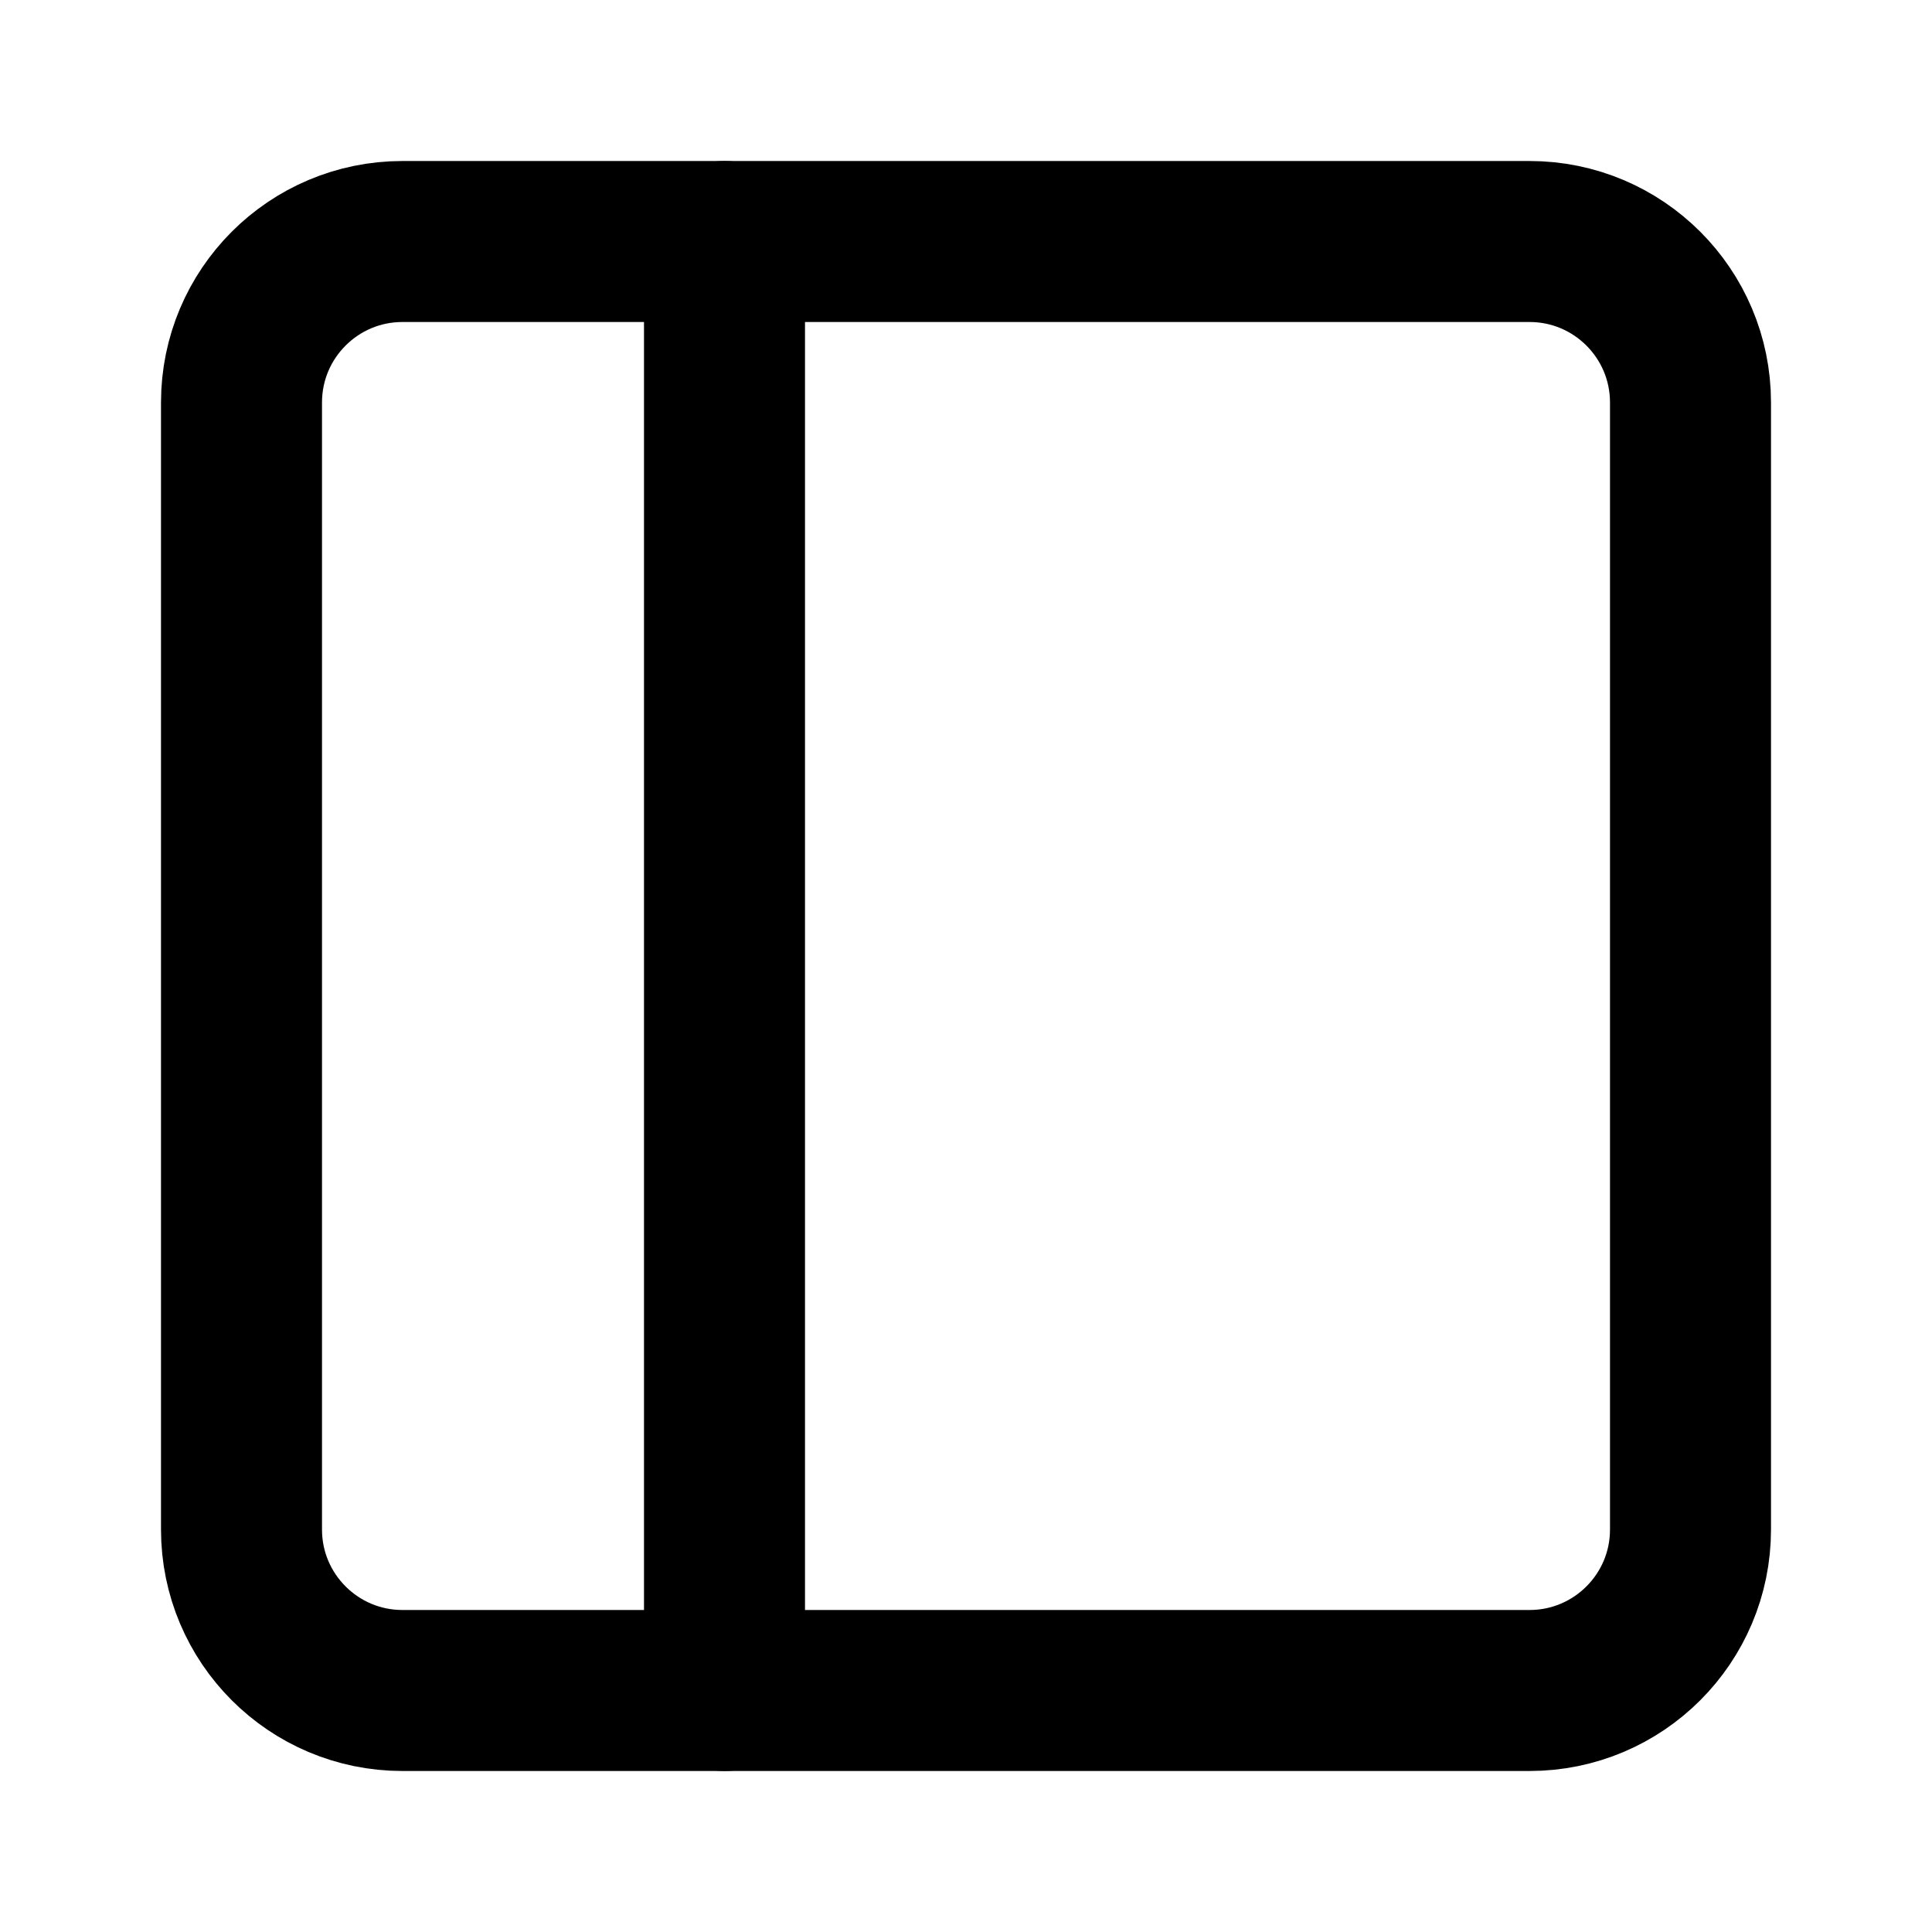
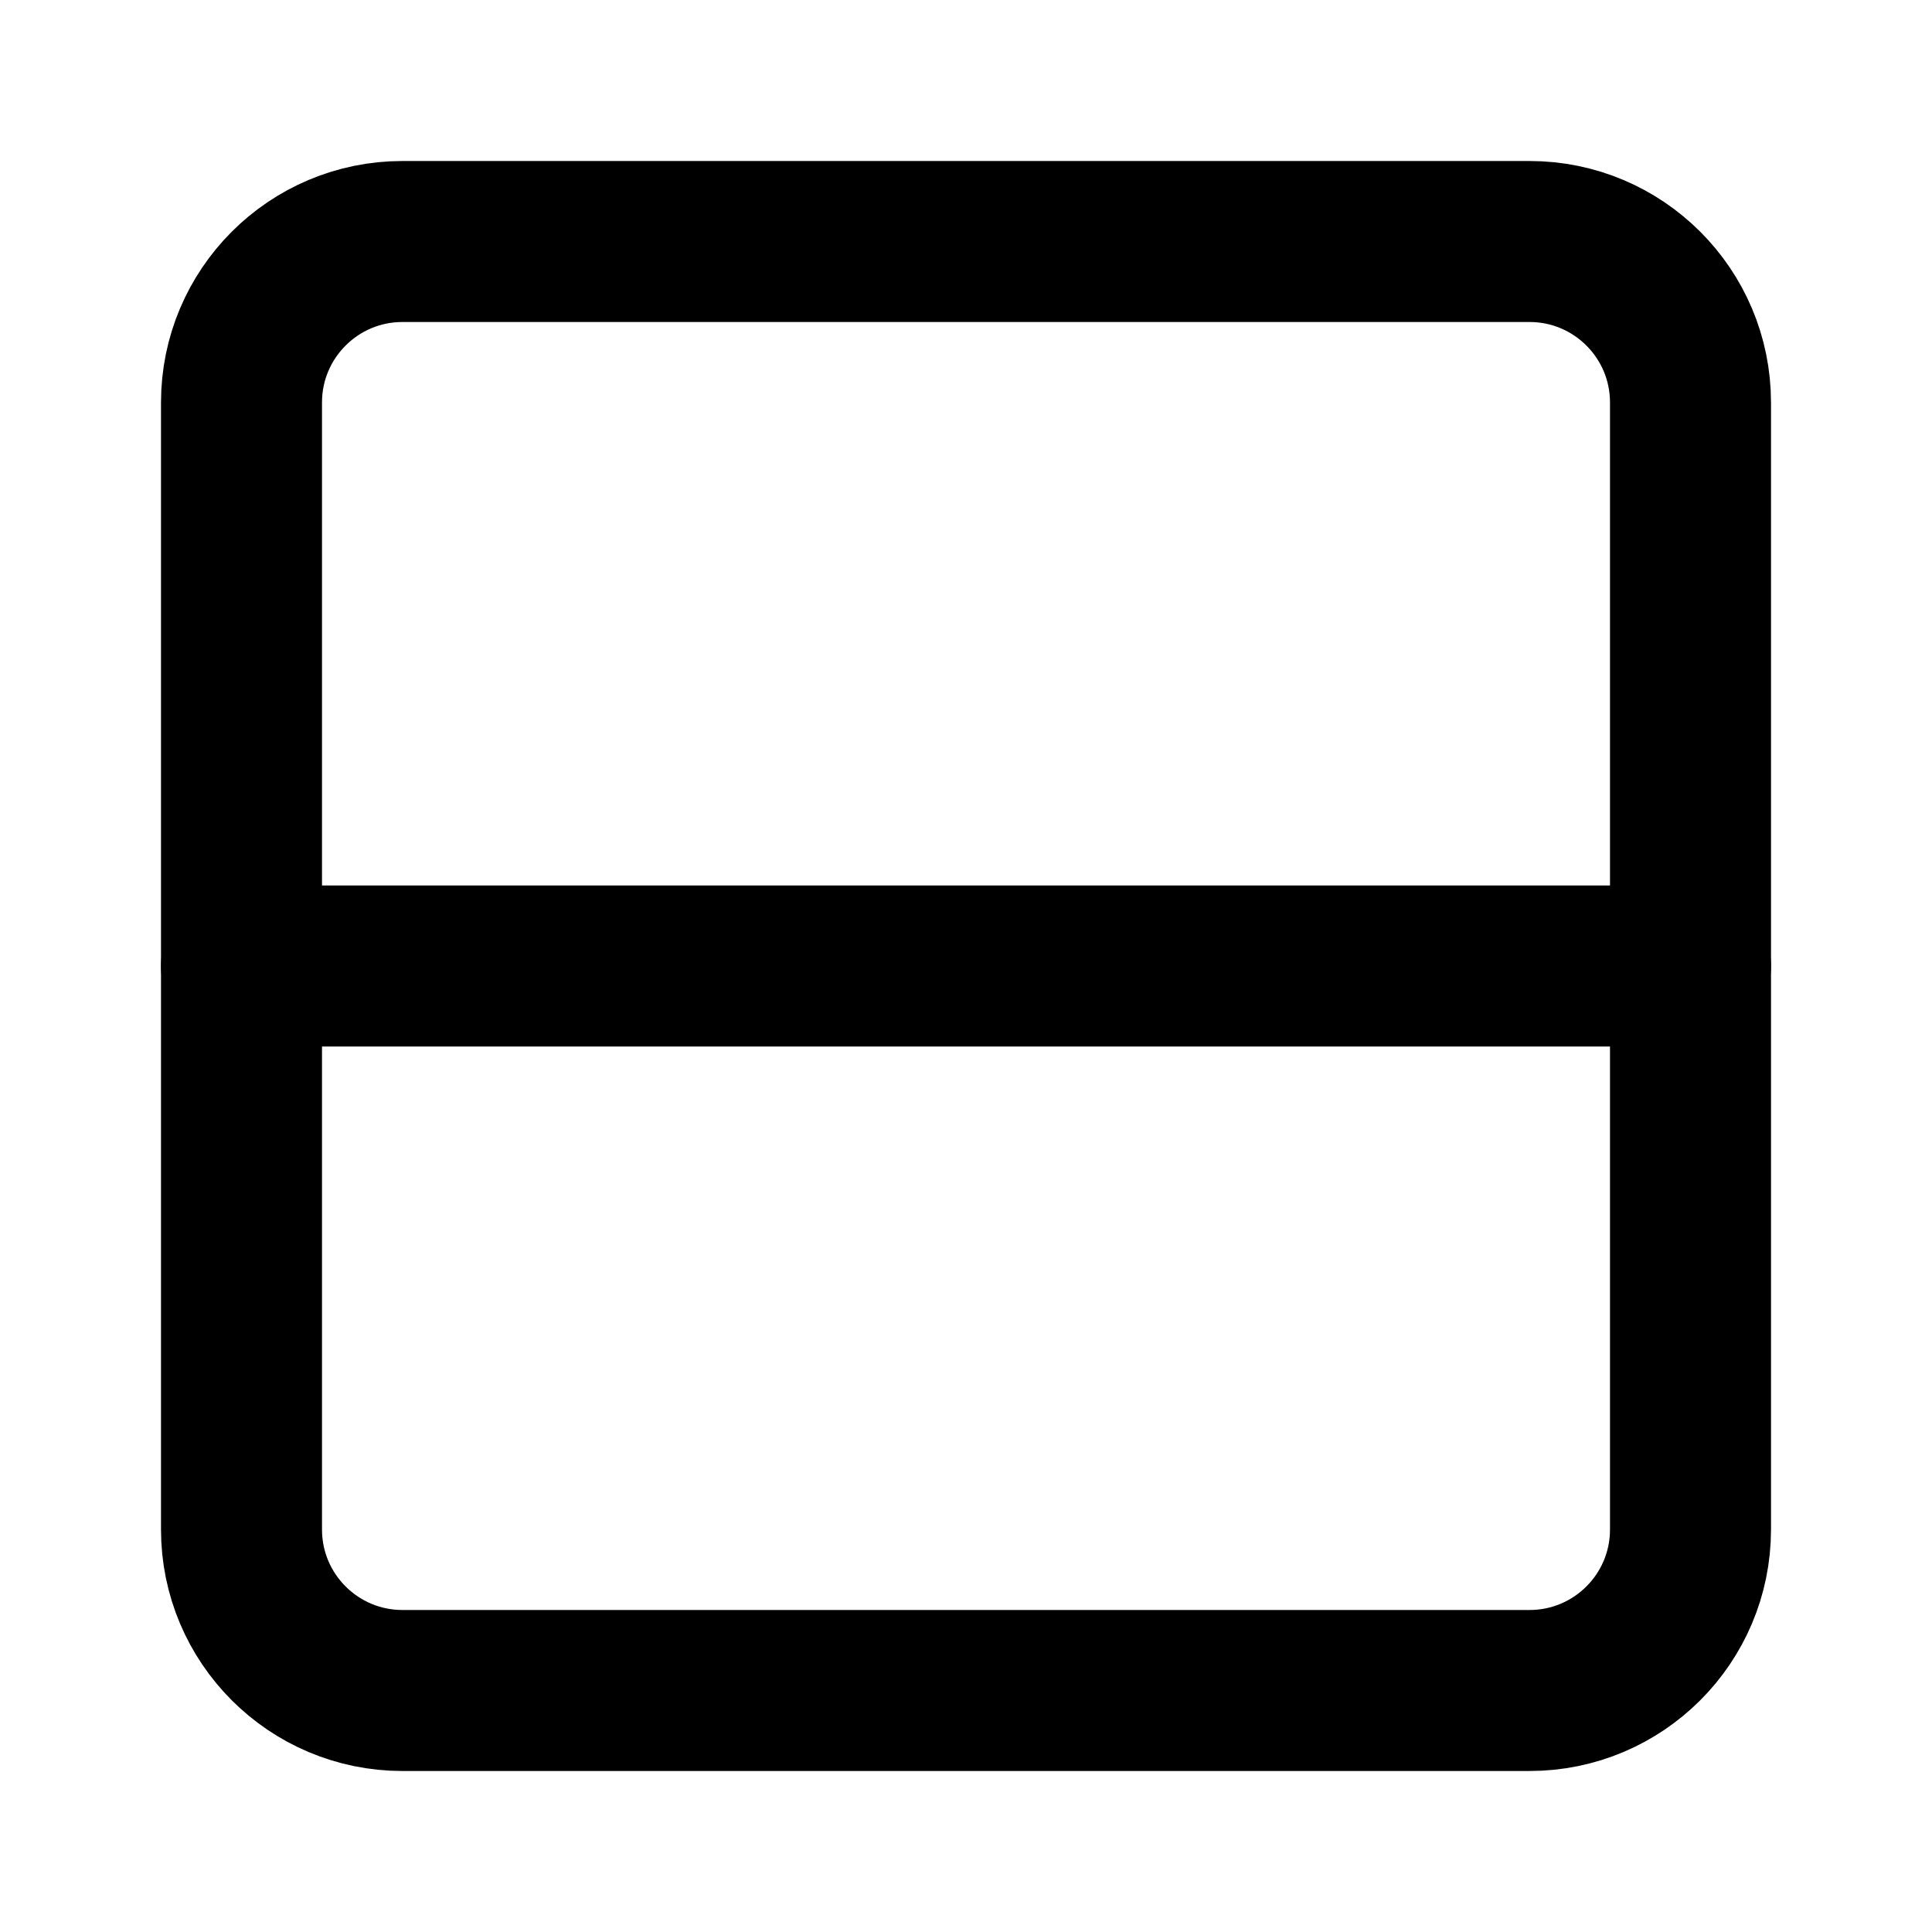
<svg xmlns="http://www.w3.org/2000/svg" width="24" height="24" viewBox="0 0 24 24" fill="none" stroke="currentColor" stroke-width="2" stroke-linecap="round" stroke-linejoin="round">
  <rect x="3" y="3" width="18" height="18" rx="2" ry="2" />
-   <line x1="9" y1="3" x2="9" y2="21" />
+   <line x1="3" y1="12" x2="21" y2="12" />
</svg>
